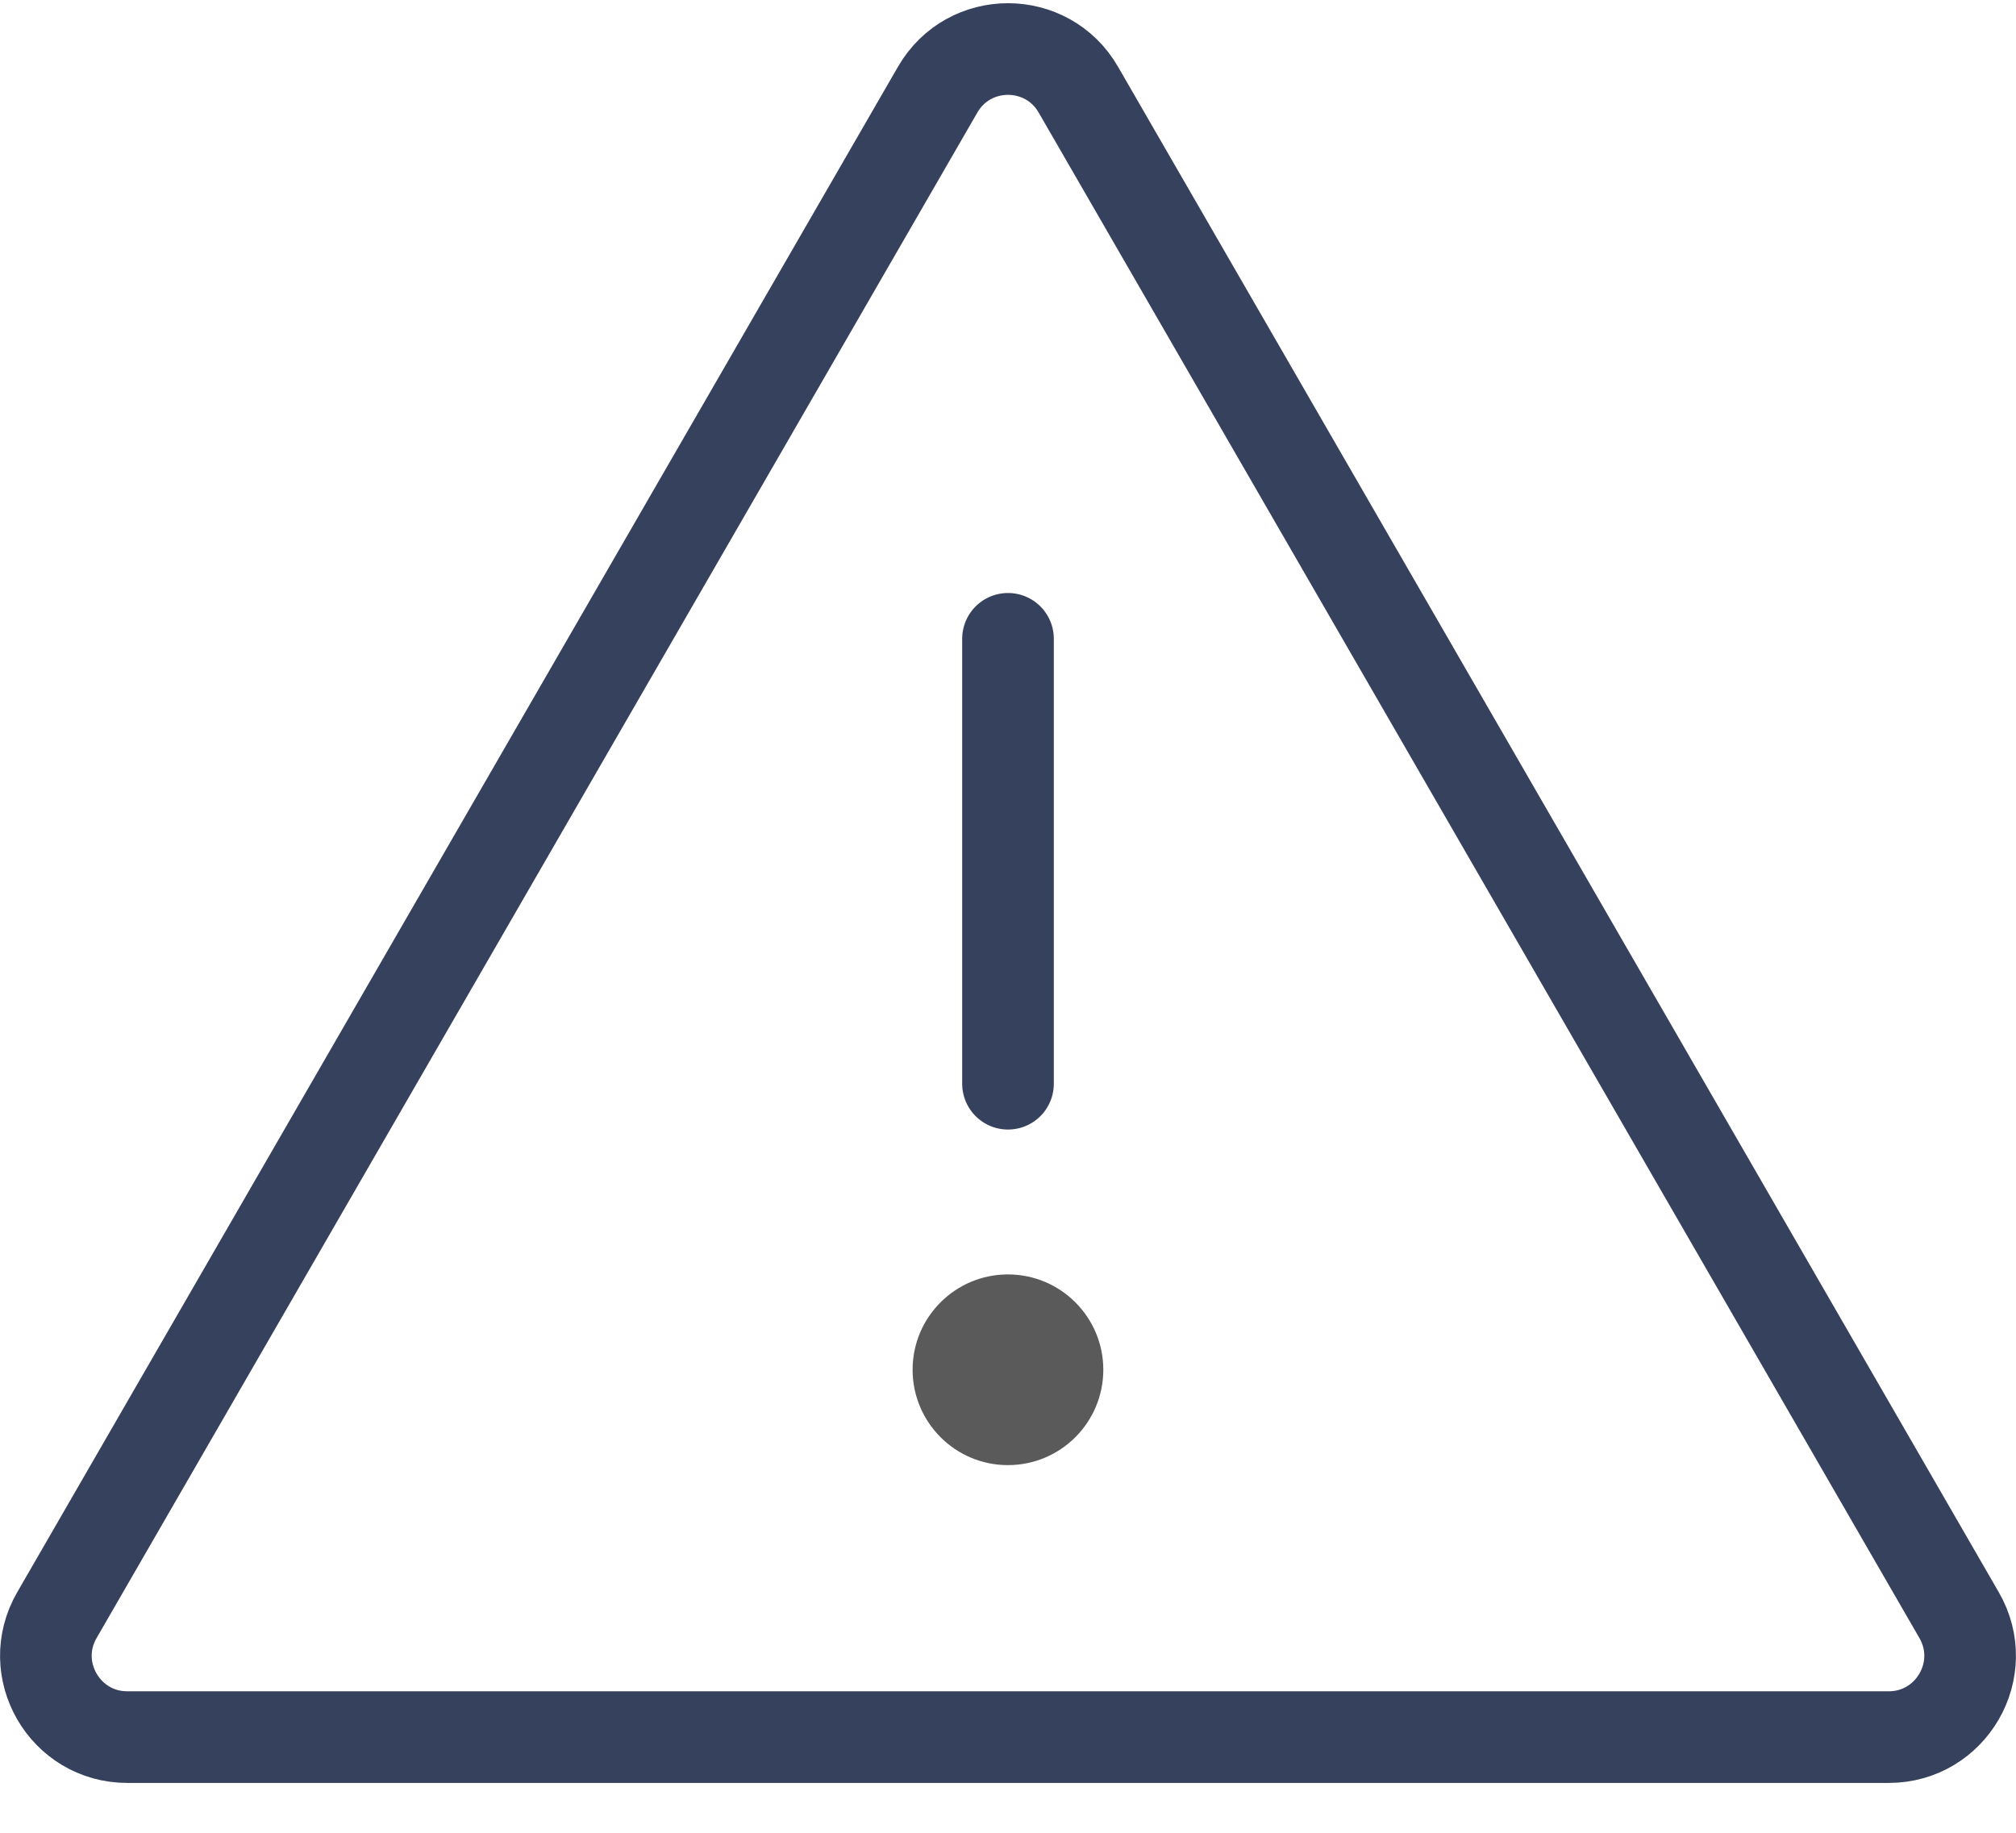
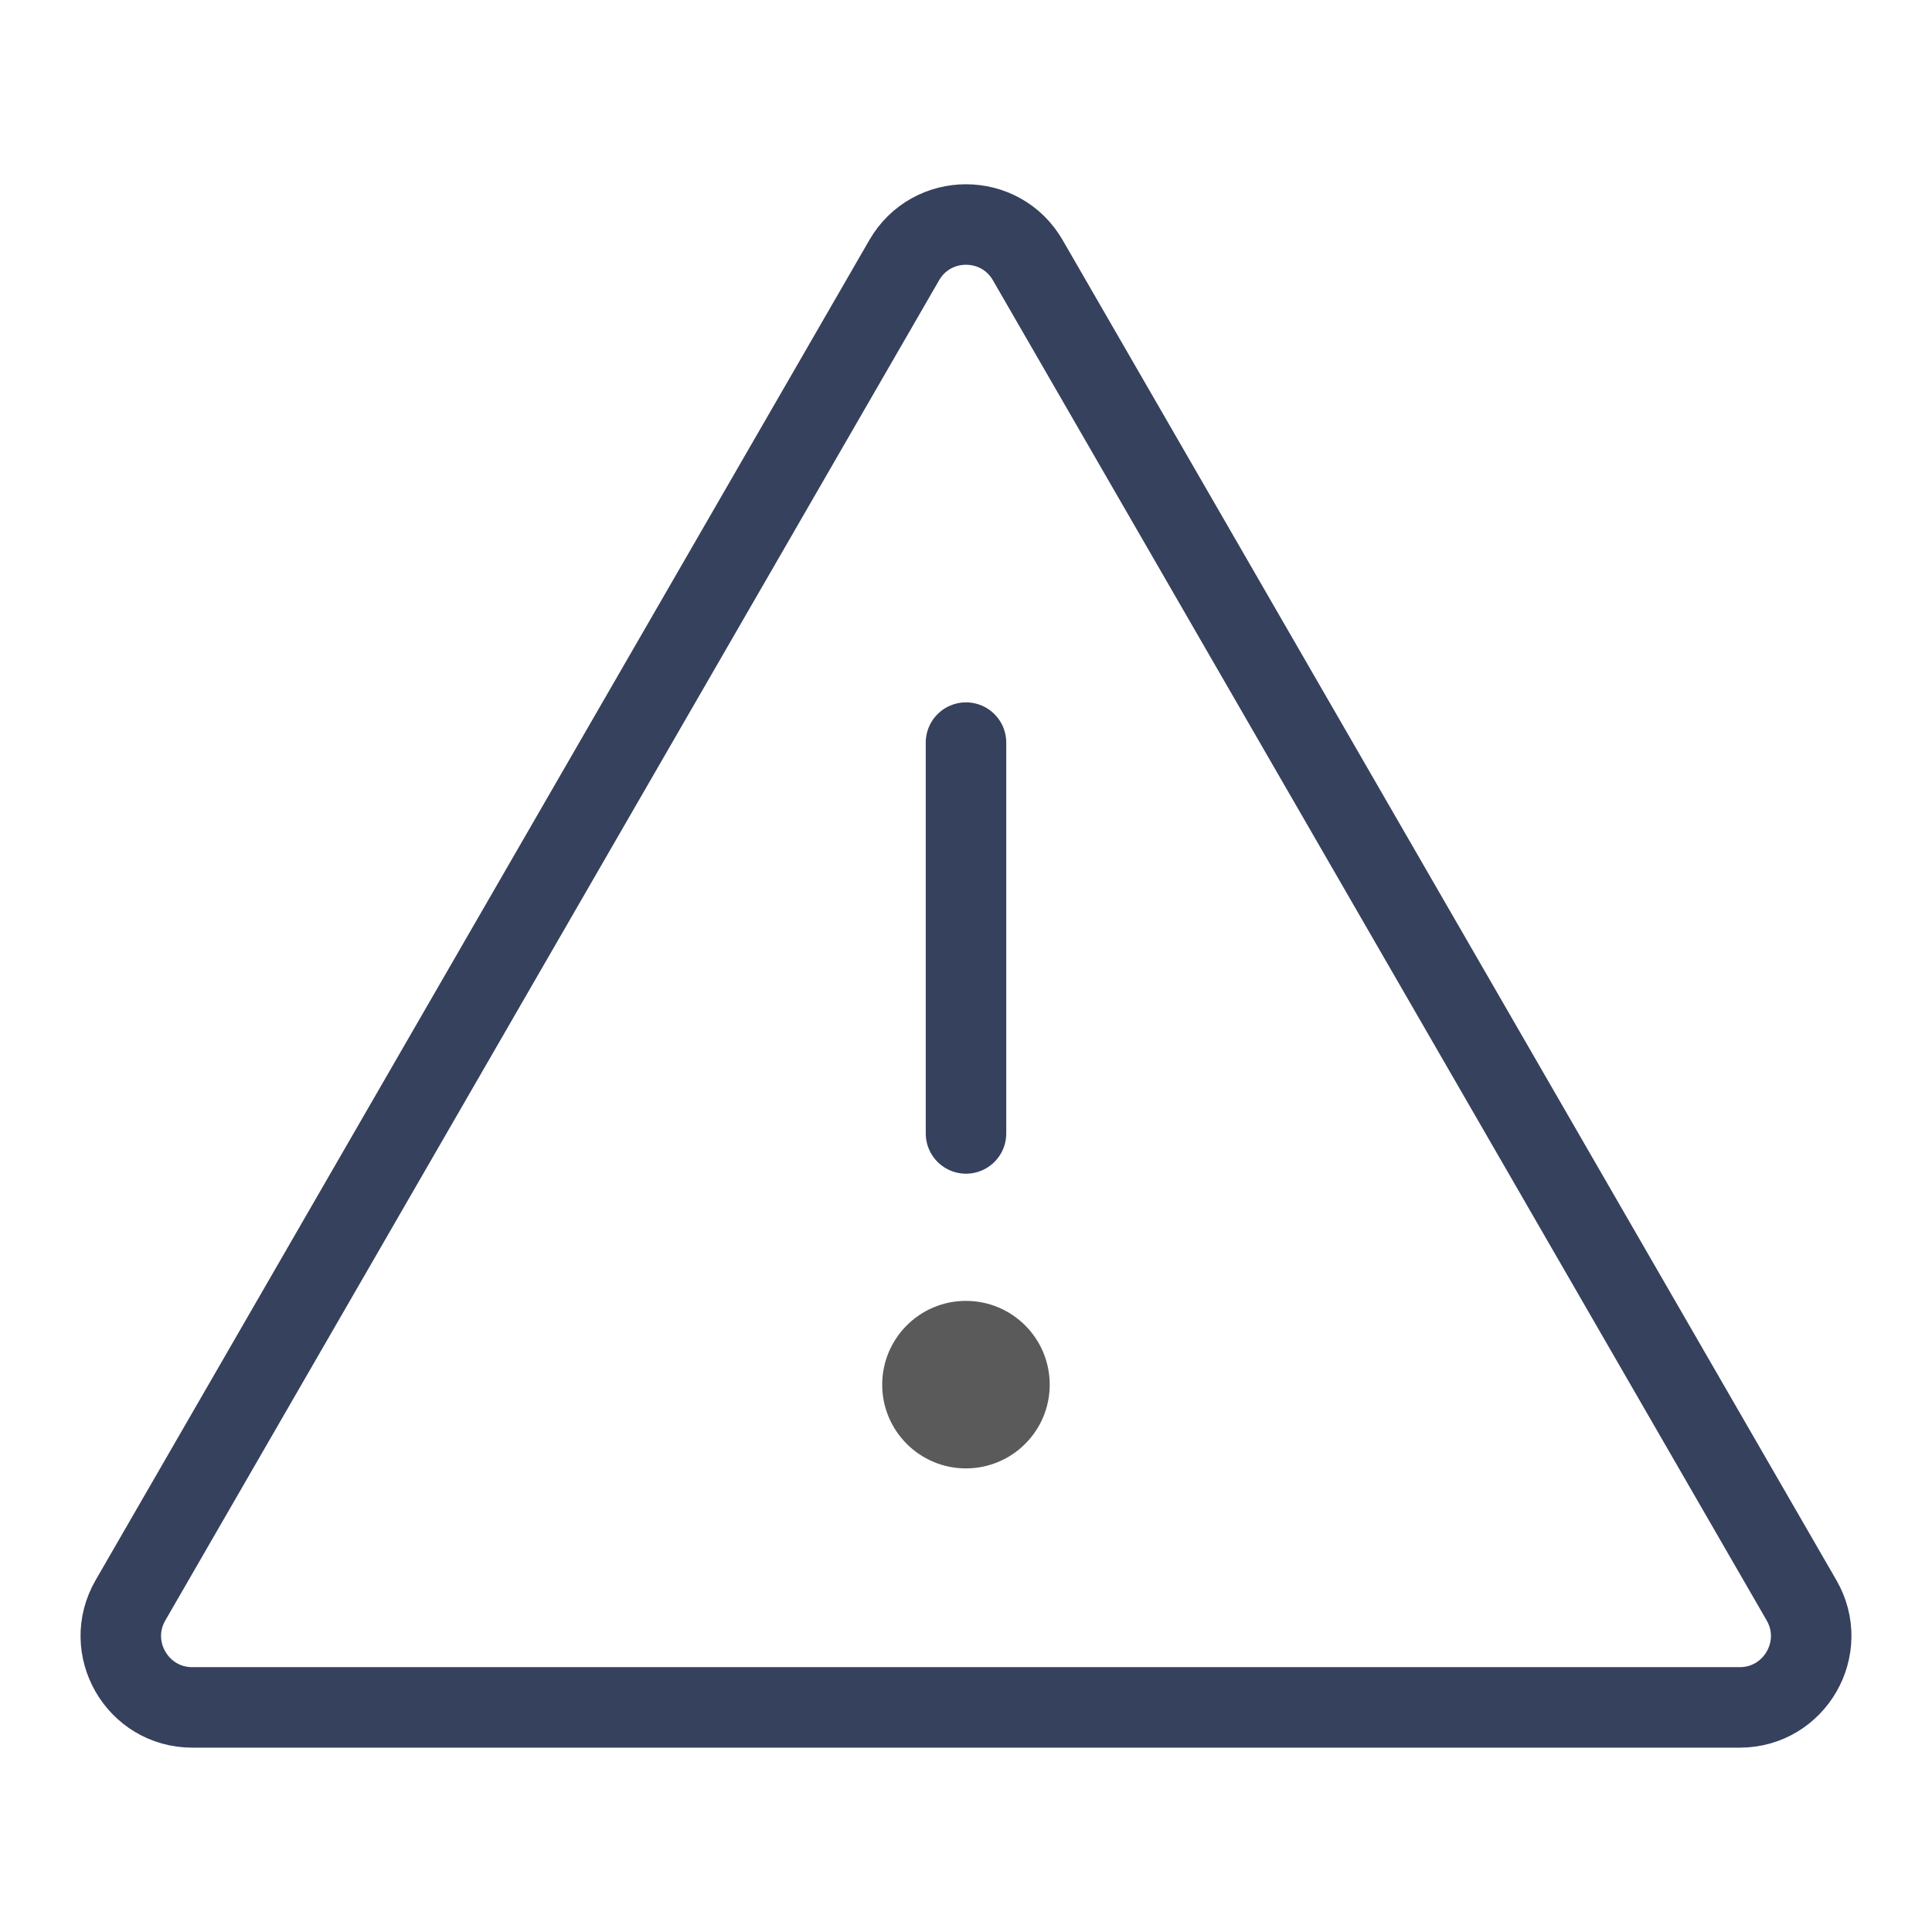
- <svg xmlns="http://www.w3.org/2000/svg" width="22" height="20" viewBox="0 0 22 20" fill="none">
-   <path d="M10.232 0.979C10.573 0.387 11.427 0.387 11.768 0.979L21.379 17.625C21.721 18.216 21.294 18.956 20.611 18.956H1.389C0.706 18.956 0.279 18.216 0.621 17.625L10.232 0.979Z" stroke="#36415D" />
-   <path d="M11 6.971V11.826" stroke="#36415D" stroke-linecap="round" />
-   <path d="M12.04 14.947C12.04 15.522 11.574 15.988 10.999 15.988C10.425 15.988 9.959 15.522 9.959 14.947C9.959 14.373 10.425 13.907 10.999 13.907C11.574 13.907 12.04 14.373 12.04 14.947Z" fill="#5A5A5A" />
+ <svg xmlns="http://www.w3.org/2000/svg" width="24" height="24" viewBox="0 0 24 24" fill="none">
+   <path d="M12.768 3.233L22.379 19.879C22.721 20.47 22.294 21.21 21.611 21.21H2.389C1.706 21.21 1.279 20.47 1.621 19.879L11.232 3.233C11.573 2.641 12.427 2.641 12.768 3.233Z" stroke="#36415D" />
+   <path d="M12 9.225V14.08" stroke="#36415D" stroke-linecap="round" />
+   <path d="M13.04 17.201C13.04 17.775 12.574 18.241 11.999 18.241C11.425 18.241 10.959 17.775 10.959 17.201C10.959 16.626 11.425 16.16 11.999 16.16C12.574 16.16 13.04 16.626 13.04 17.201Z" fill="#5A5A5A" />
</svg>
